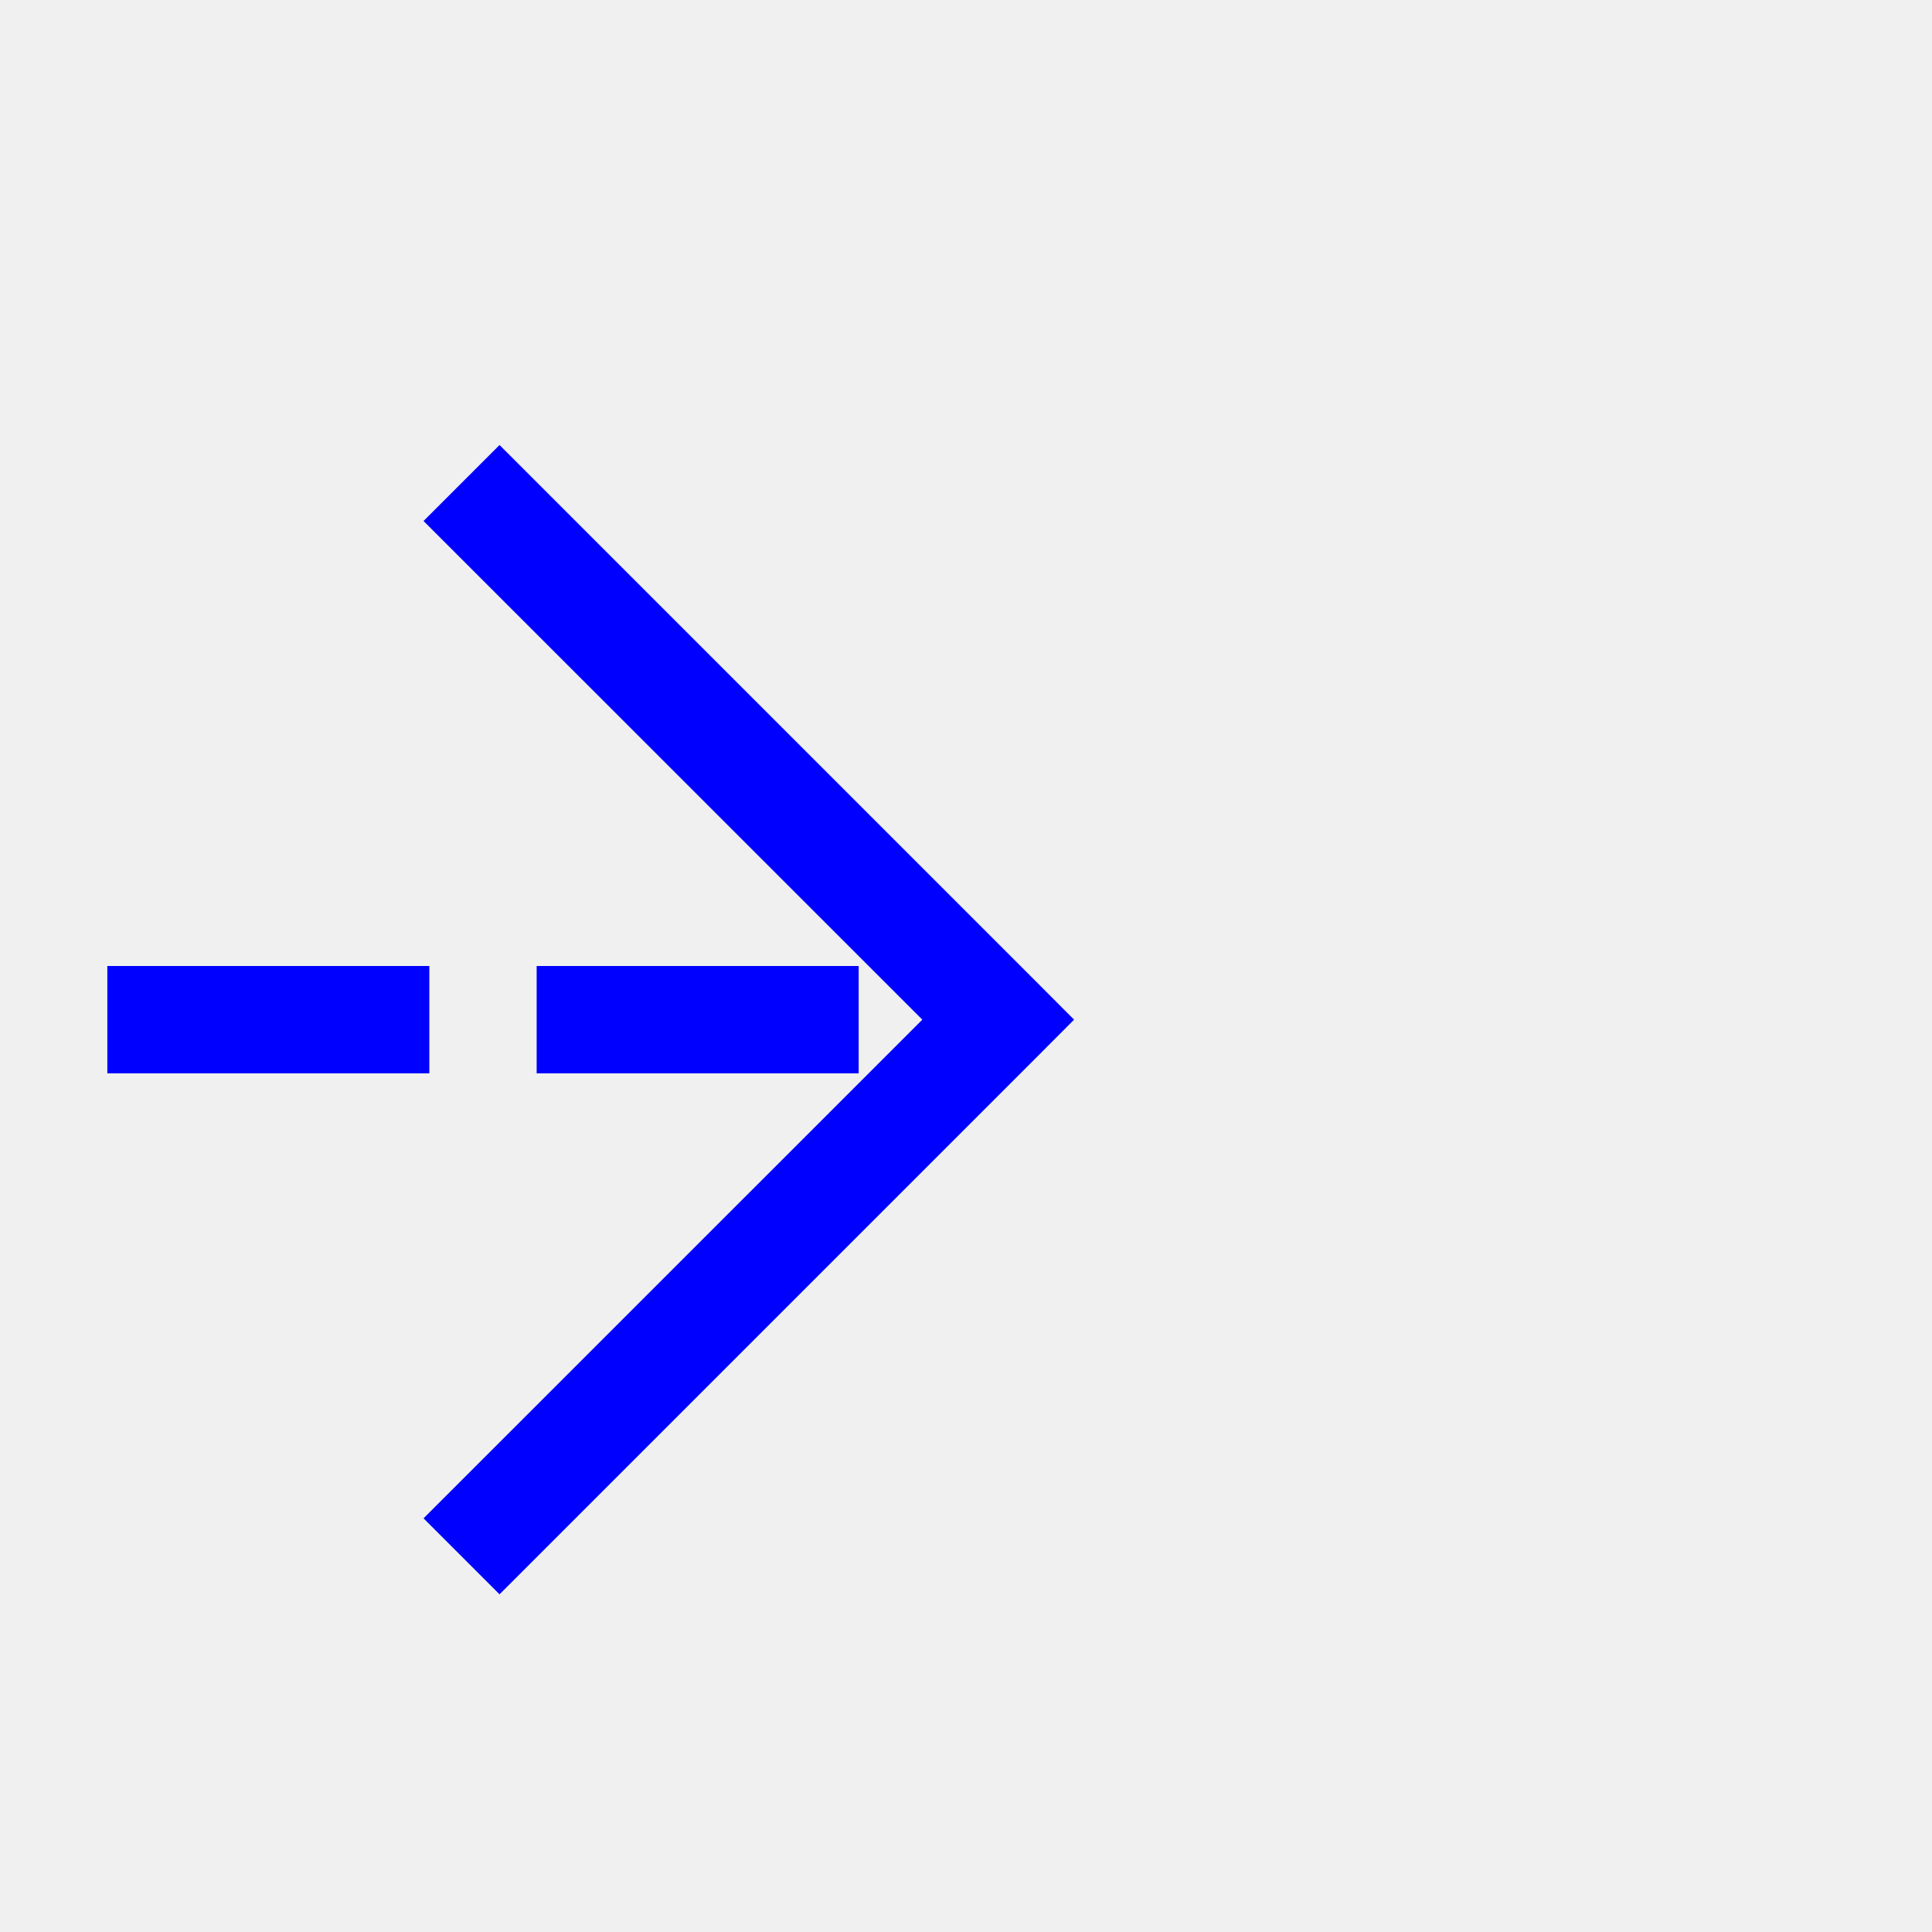
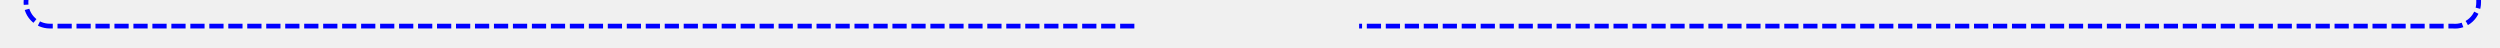
- <svg xmlns="http://www.w3.org/2000/svg" version="1.1" width="18px" height="18px" preserveAspectRatio="xMinYMid meet" viewBox="881 163  18 16">
+ <svg xmlns="http://www.w3.org/2000/svg" version="1.1" width="527px" height="10px" preserveAspectRatio="xMinYMid meet" viewBox="590 216  527 8">
  <defs>
-     <mask fill="white" id="clip107">
-       <path d="M 844 157  L 878 157  L 878 185  L 844 185  Z M 831 157  L 900 157  L 900 185  L 831 185  Z " fill-rule="evenodd" />
+     <mask fill="white" id="clip400">
+       <path d="M 829.5 206  L 876.5 206  L 876.5 234  L 829.5 234  Z M 592 192  L 1121 192  L 1121 234  L 592 234  Z " fill-rule="evenodd" />
    </mask>
  </defs>
-   <path d="M 844 171.5  L 831 171.5  M 878 171.5  L 890 171.5  " stroke-width="1" stroke-dasharray="3,1" stroke="#0000ff" fill="none" />
-   <path d="M 884.946 166.854  L 889.593 171.5  L 884.946 176.146  L 885.654 176.854  L 890.654 171.854  L 891.007 171.5  L 890.654 171.146  L 885.654 166.146  L 884.946 166.854  Z " fill-rule="nonzero" fill="#0000ff" stroke="none" mask="url(#clip107)" />
+   <path d="M 595.5 201  L 595.5 215  A 5 5 0 0 0 600.5 220.5 L 1107 220.5  A 5 5 0 0 0 1112.5 215.5 L 1112.5 202  " stroke-width="1" stroke-dasharray="3,1" stroke="#0000ff" fill="none" mask="url(#clip400)" />
+   <path d="M 1107.854 207.054  L 1112.5 202.407  L 1117.146 207.054  L 1117.854 206.346  L 1112.854 201.346  L 1112.5 200.993  L 1112.146 201.346  L 1107.146 206.346  L 1107.854 207.054  Z " fill-rule="nonzero" fill="#0000ff" stroke="none" mask="url(#clip400)" />
</svg>
